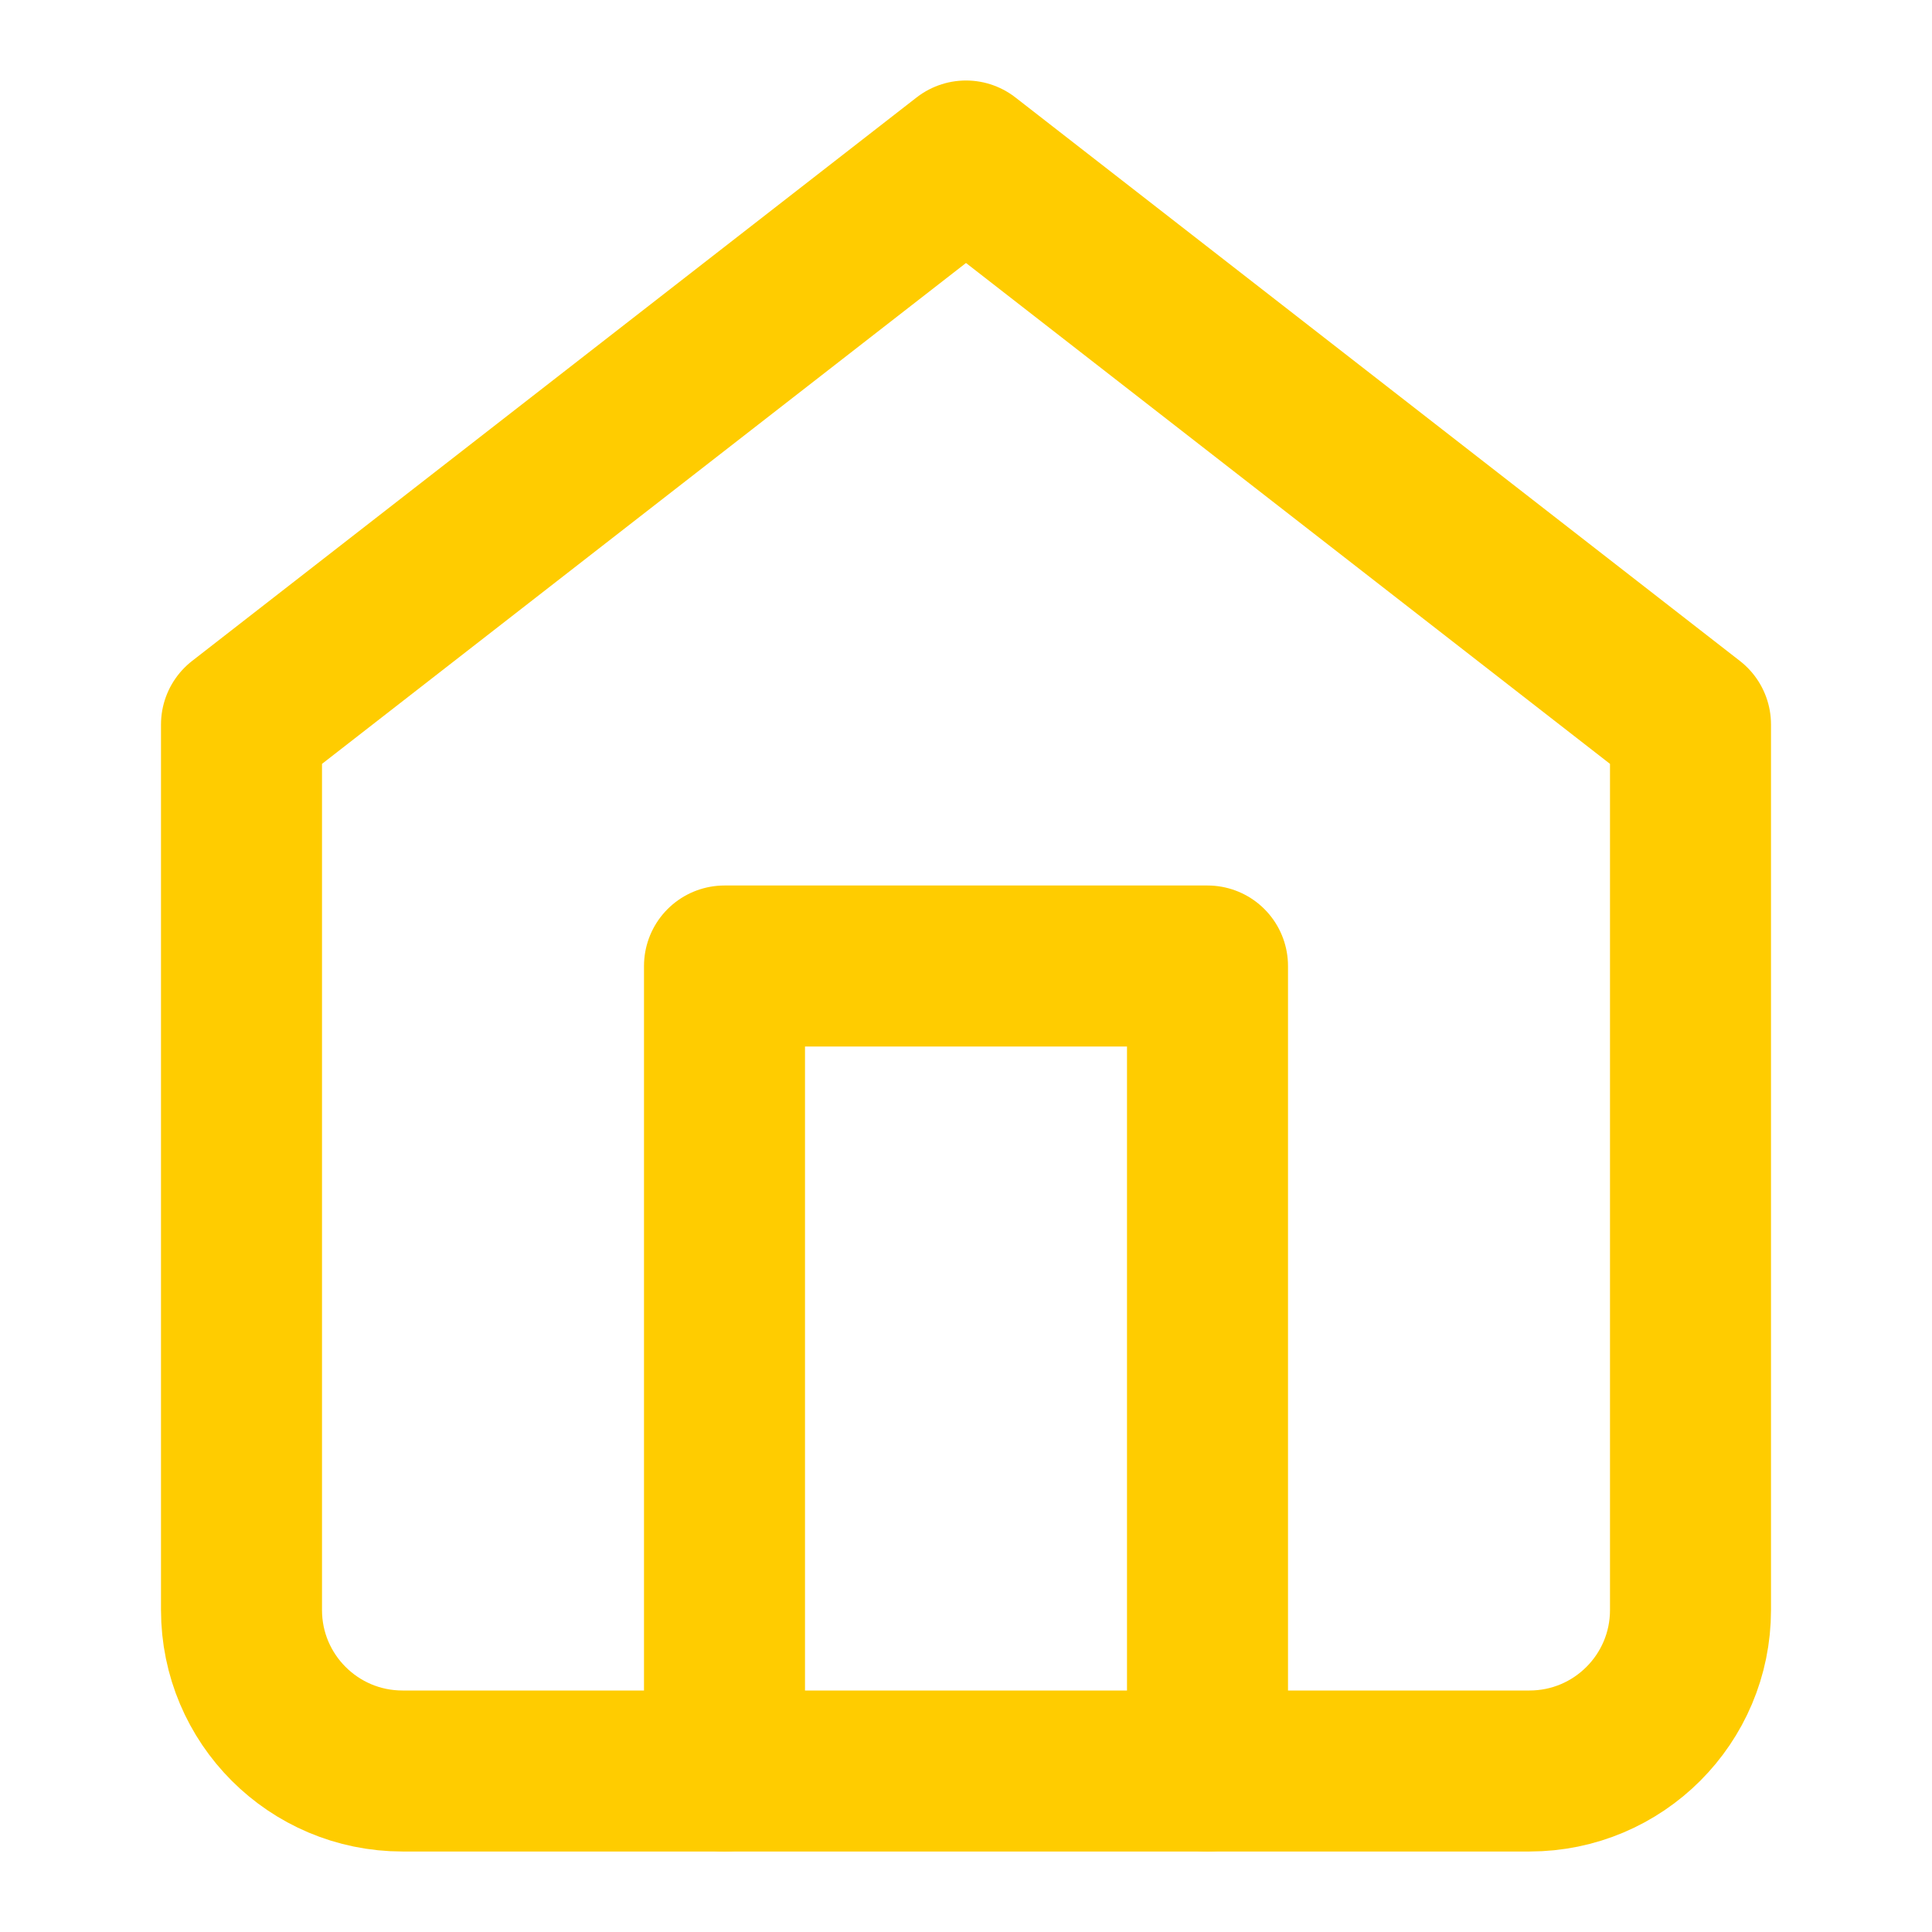
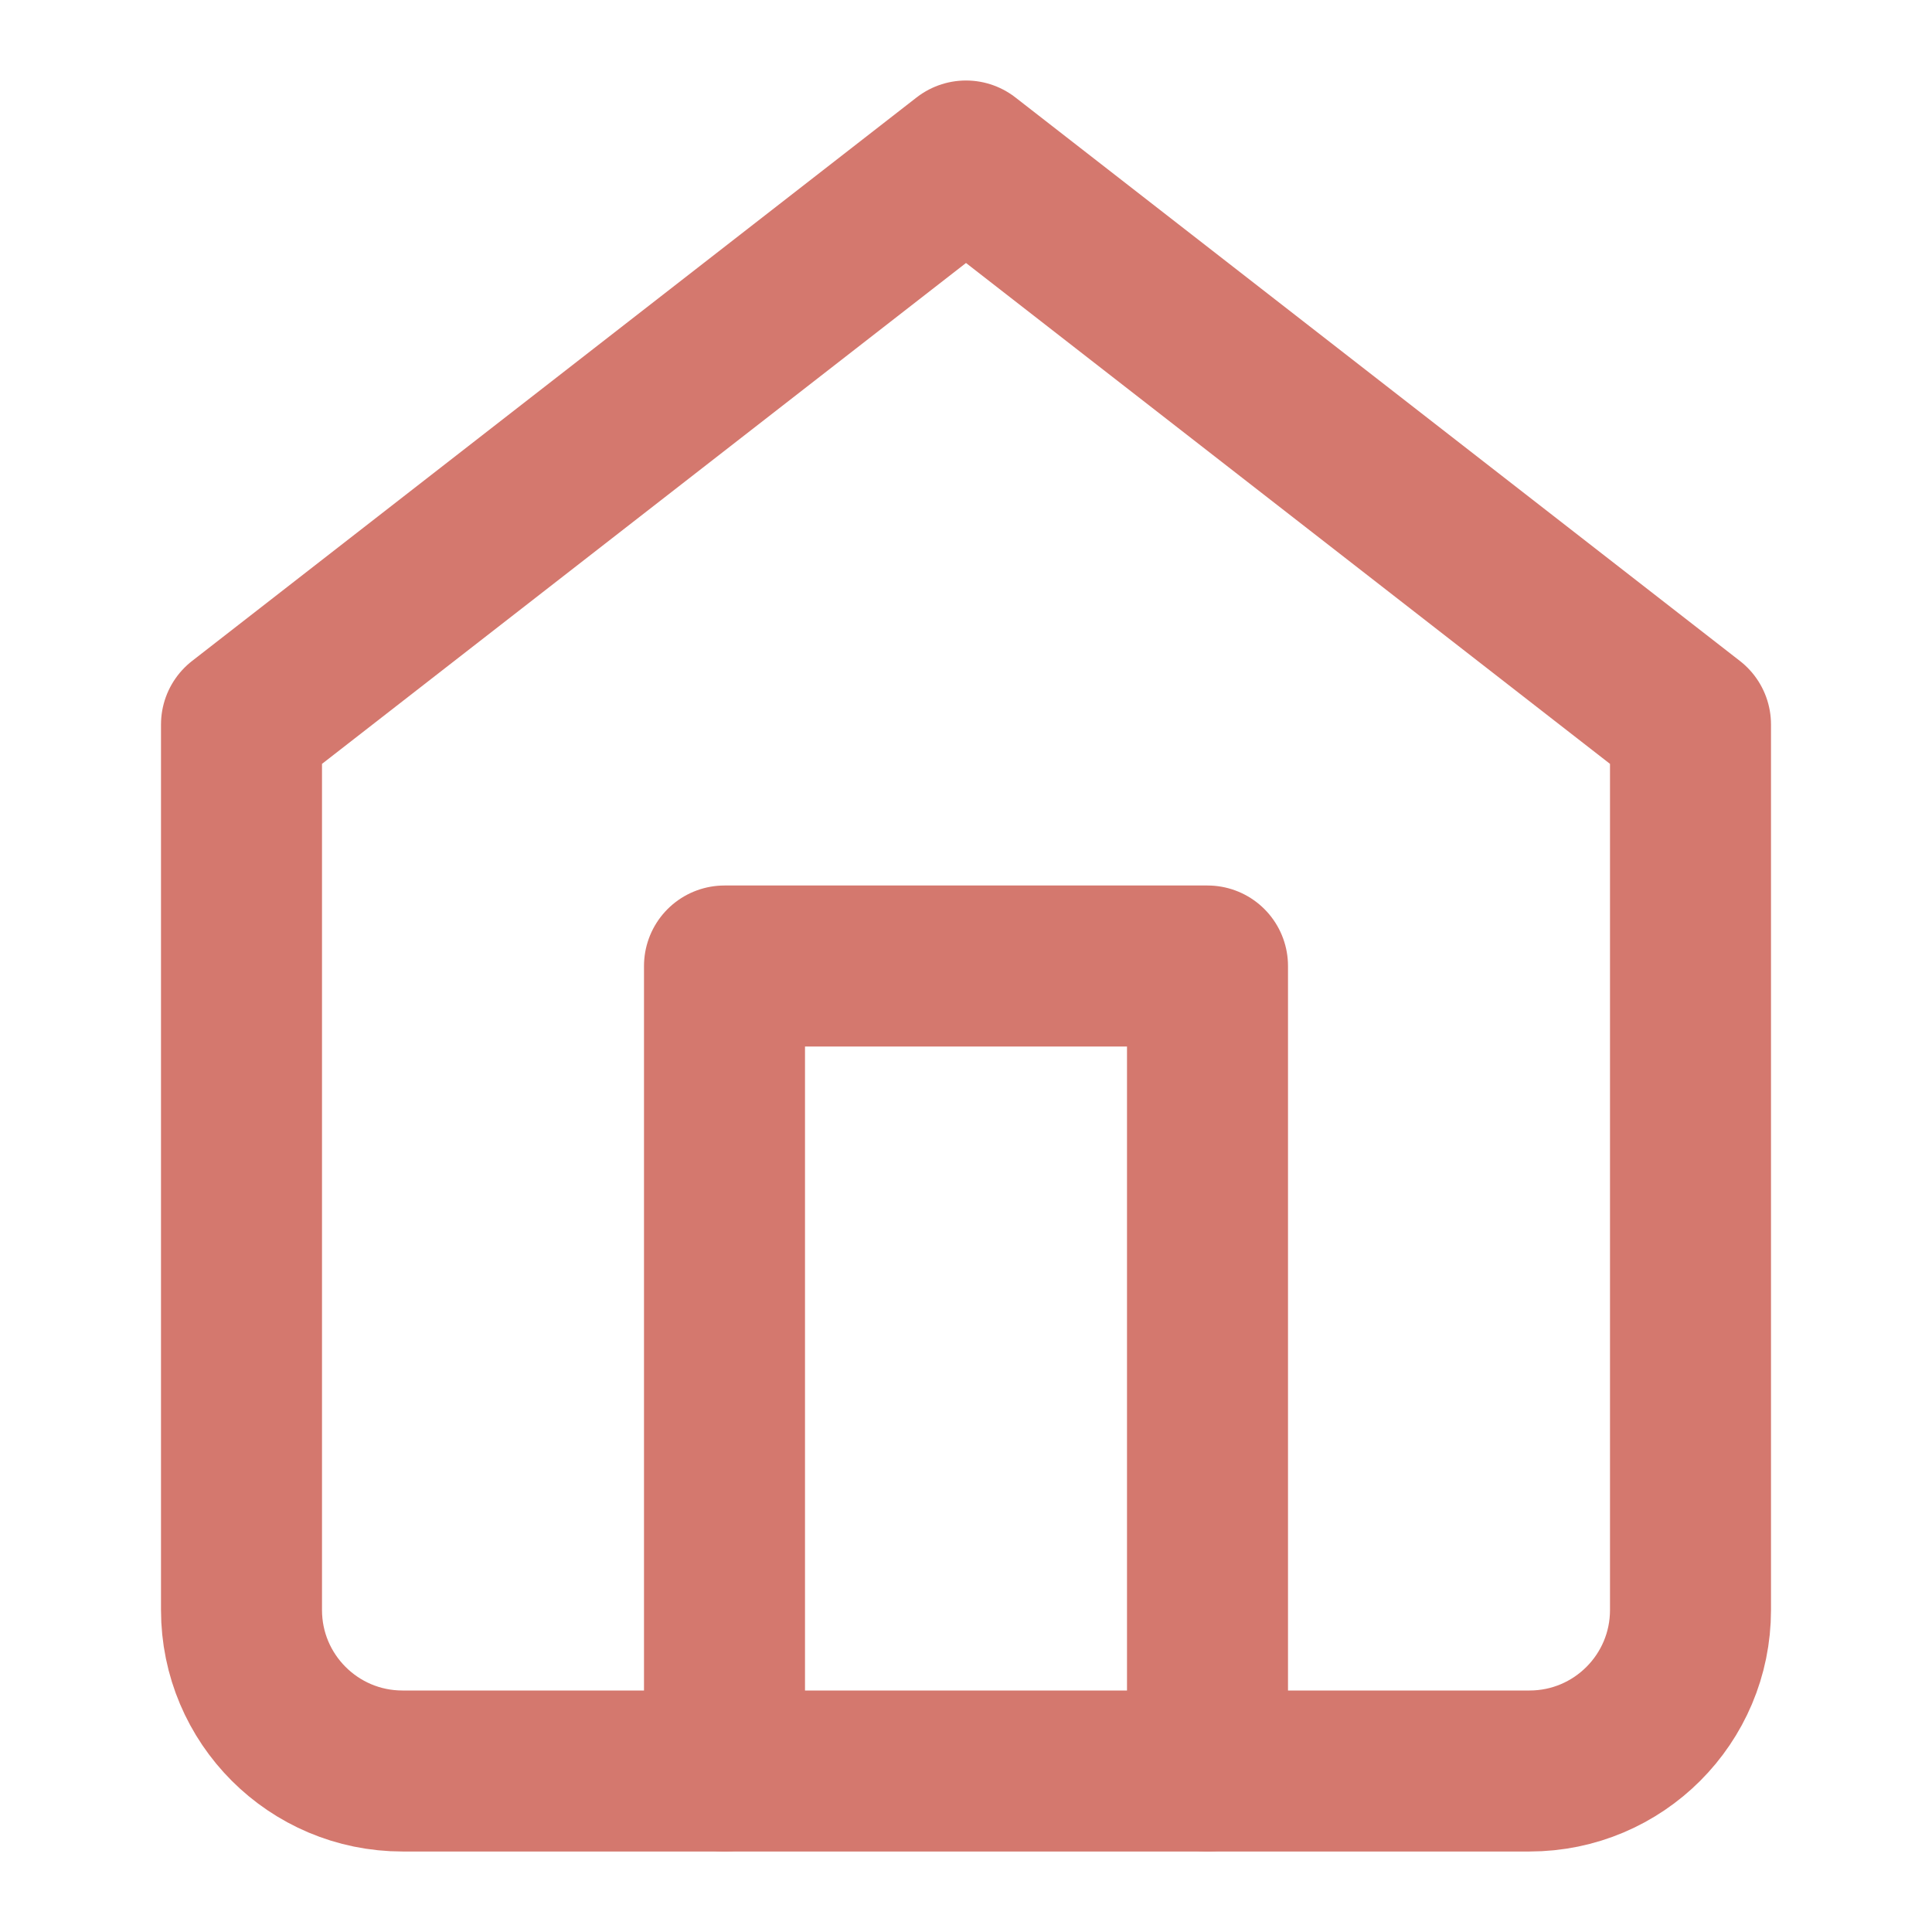
- <svg xmlns="http://www.w3.org/2000/svg" viewBox="0 0 24 24" fill="none" stroke="#FFCC00" stroke-width="2" stroke-linecap="round" stroke-linejoin="round">
+ <svg xmlns="http://www.w3.org/2000/svg" viewBox="0 0 24 24" fill="none" stroke="#D4786E" stroke-width="2" stroke-linecap="round" stroke-linejoin="round">
  <path d="M3 9l9-7 9 7v11a2 2 0 0 1-2 2H5a2 2 0 0 1-2-2z" />
  <polyline points="9 22 9 12 15 12 15 22" />
</svg>
